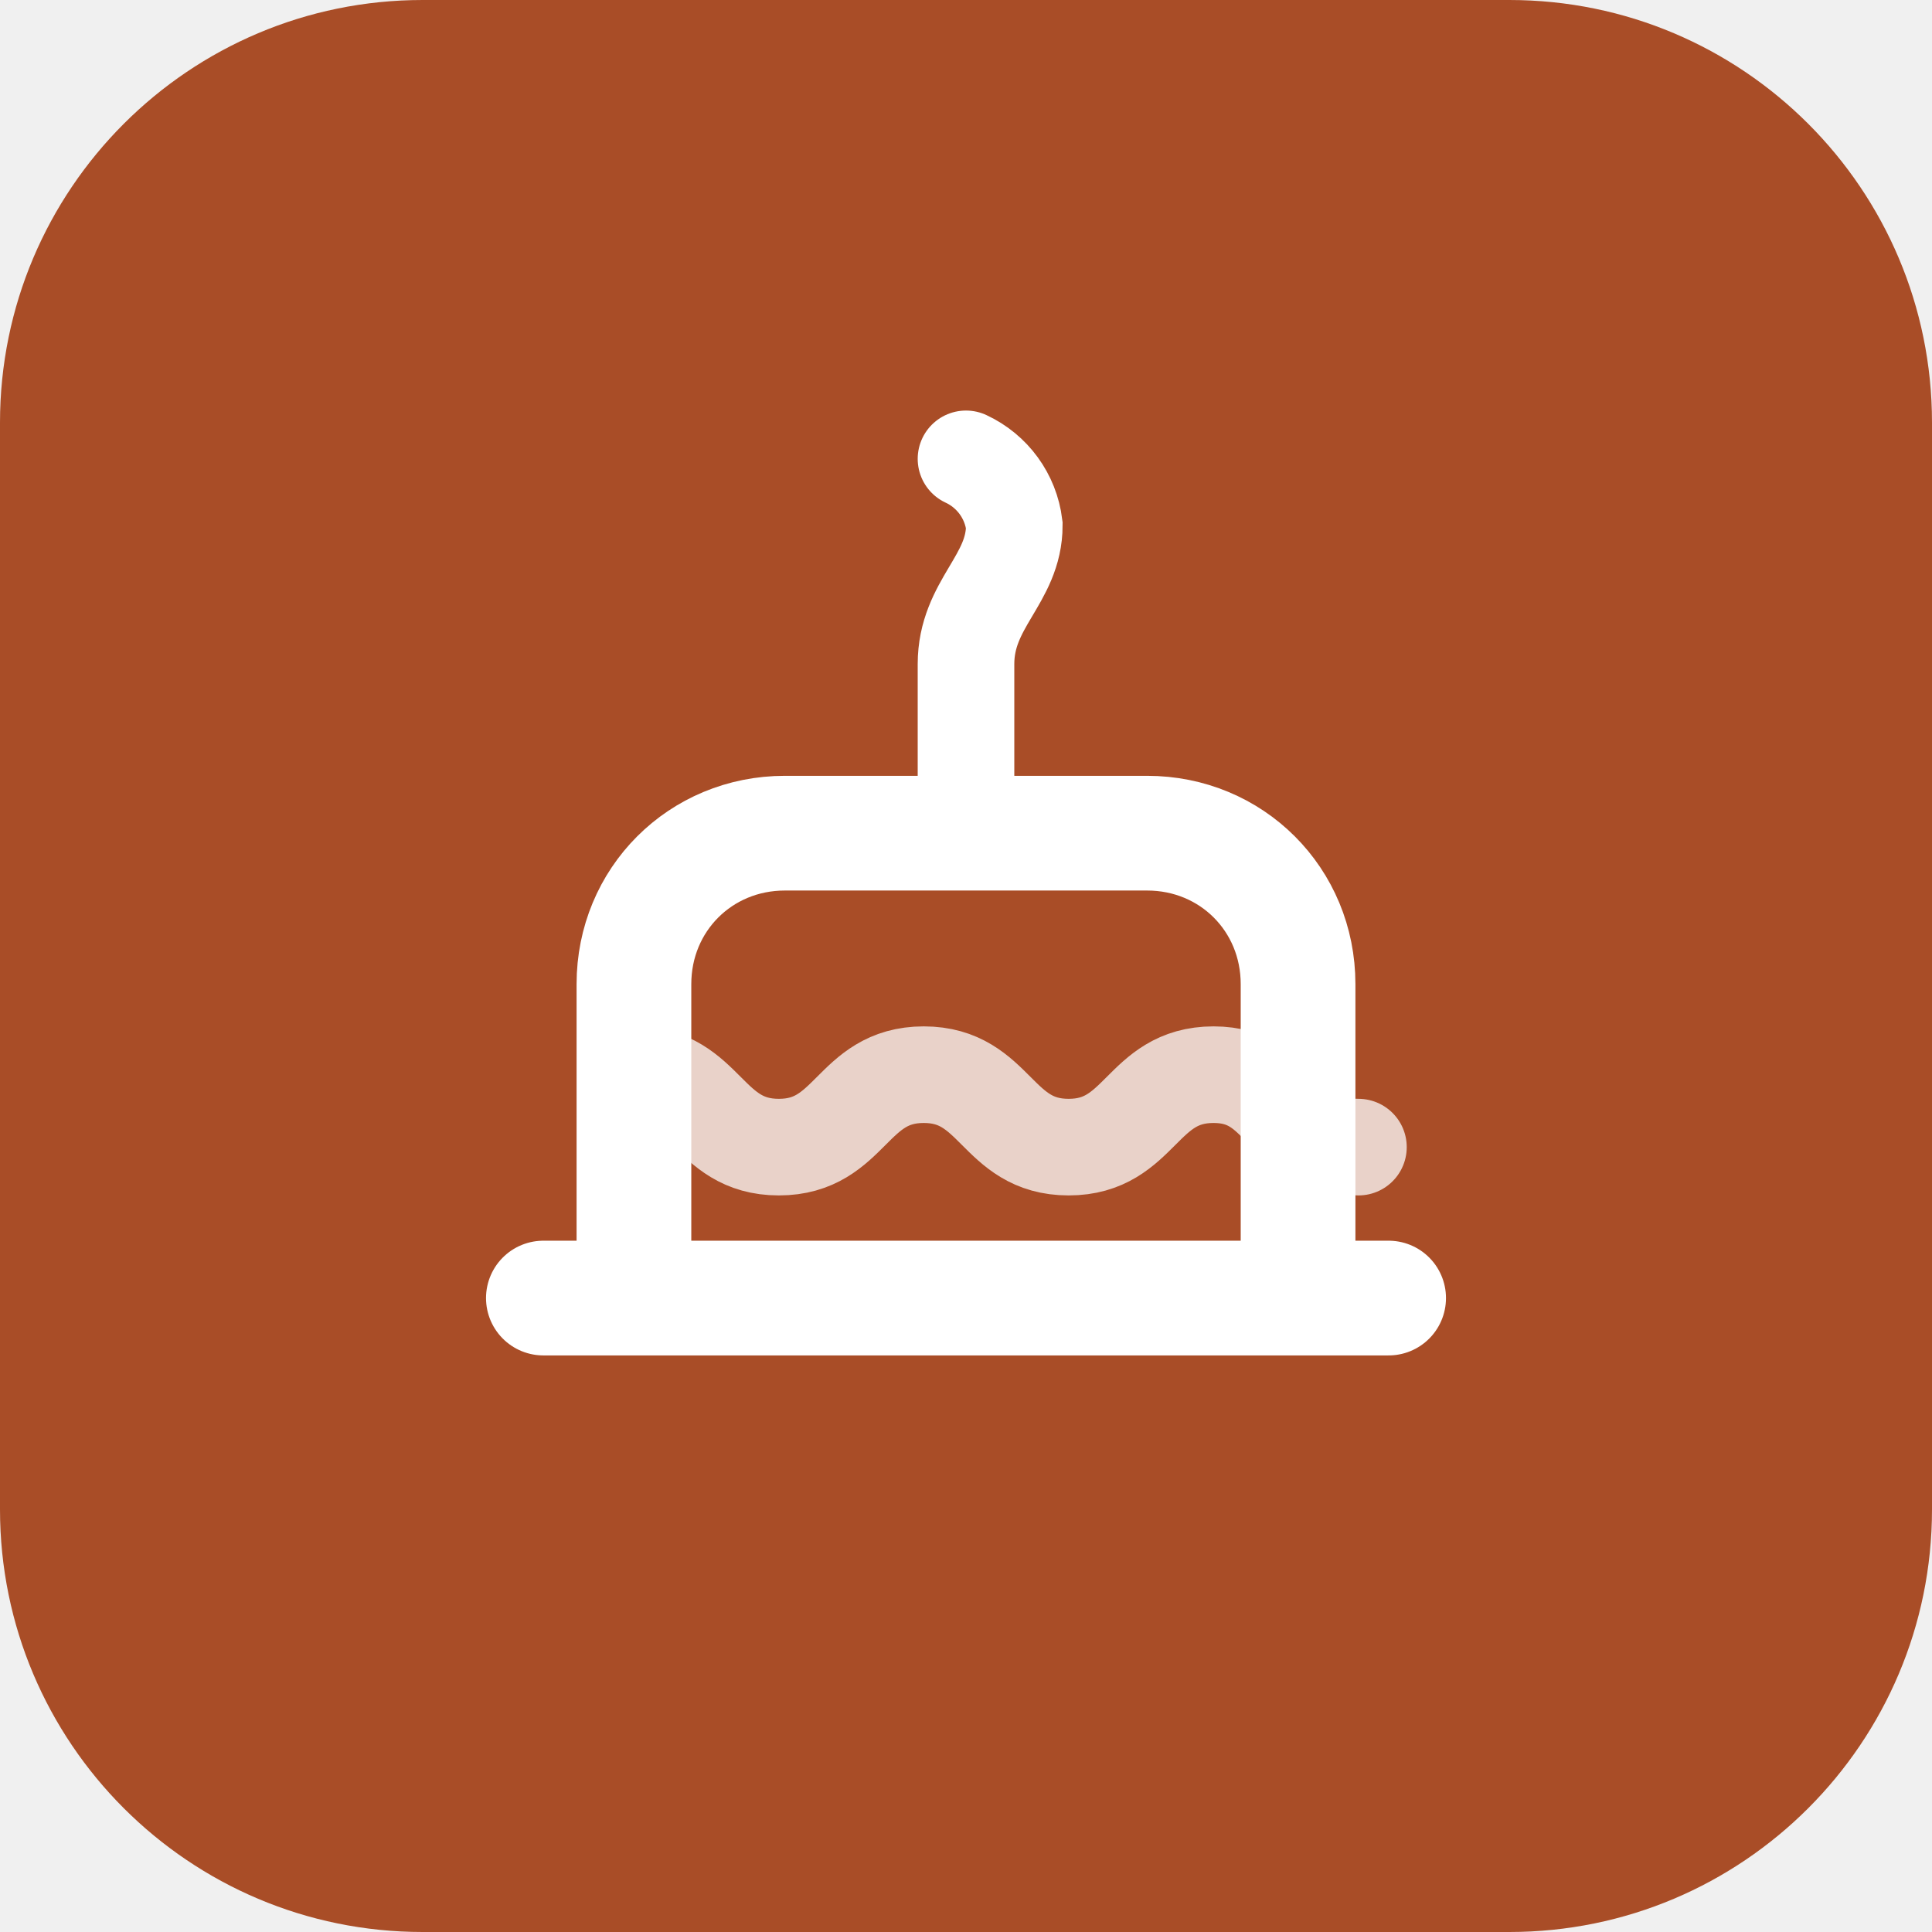
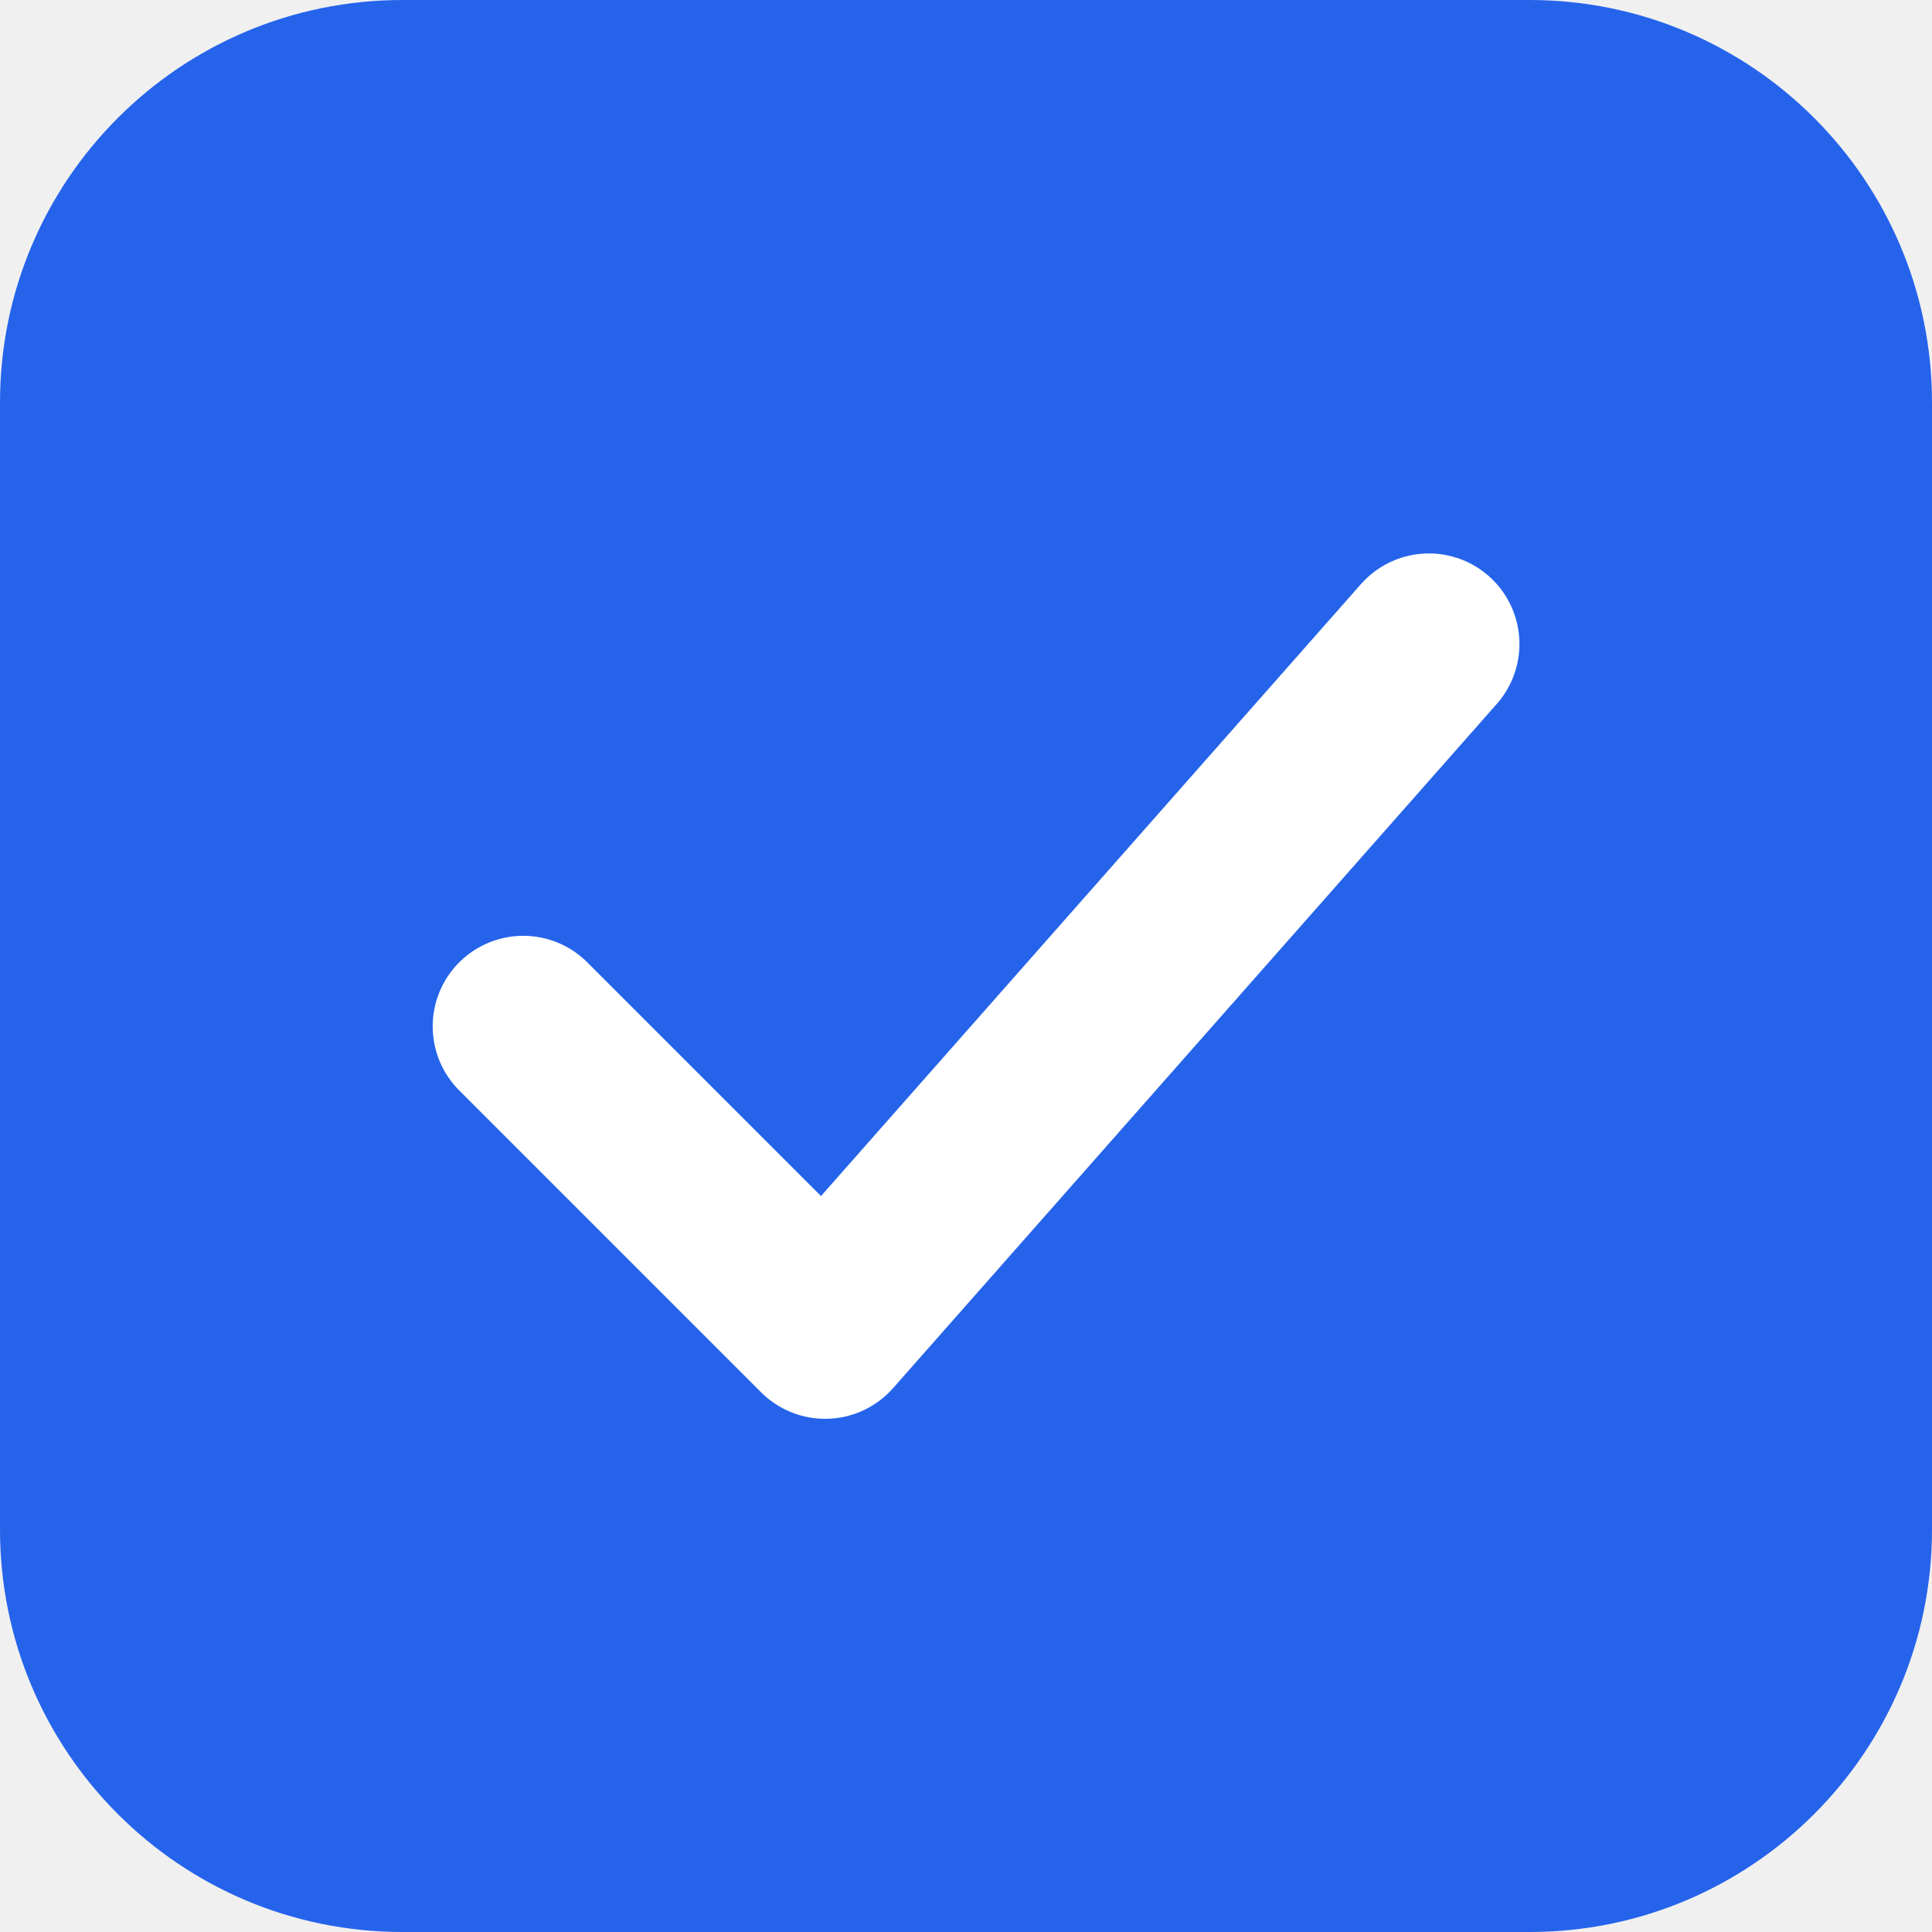
- <svg xmlns="http://www.w3.org/2000/svg" viewBox="0 0 32 32">
-   <rect width="32" height="32" rx="7" fill="#a94d27" />
-   <path d="M9 21.5h14M10.5 21.5v-5.2c0-1.4 1.1-2.5 2.5-2.5h6c1.4 0 2.5 1.1 2.5 2.5v5.2" fill="none" stroke="#fff" stroke-width="1.9" stroke-linecap="round" stroke-linejoin="round" />
-   <path d="M10.5 17.8c1.2 0 1.2 1.2 2.4 1.2s1.2-1.2 2.4-1.2 1.2 1.2 2.4 1.2 1.2-1.2 2.4-1.2 1.1 1.2 2.4 1.2" fill="none" stroke="#fff" stroke-width="1.6" stroke-linecap="round" stroke-linejoin="round" opacity=".75" />
-   <path d="M16 13.8V11m0 0c0-1 .8-1.4.8-2.3A1.4 1.4 0 0 0 16 7.6" fill="none" stroke="#fff" stroke-width="1.6" stroke-linecap="round" />
+ <svg xmlns="http://www.w3.org/2000/svg" viewBox="0 0 192 192">
+   <rect width="192" height="192" rx="40" fill="#2563eb" />
+   <path d="M52 102 L82 132 L142 64" fill="none" stroke="#fff" stroke-width="18" stroke-linecap="round" stroke-linejoin="round" />
</svg>
